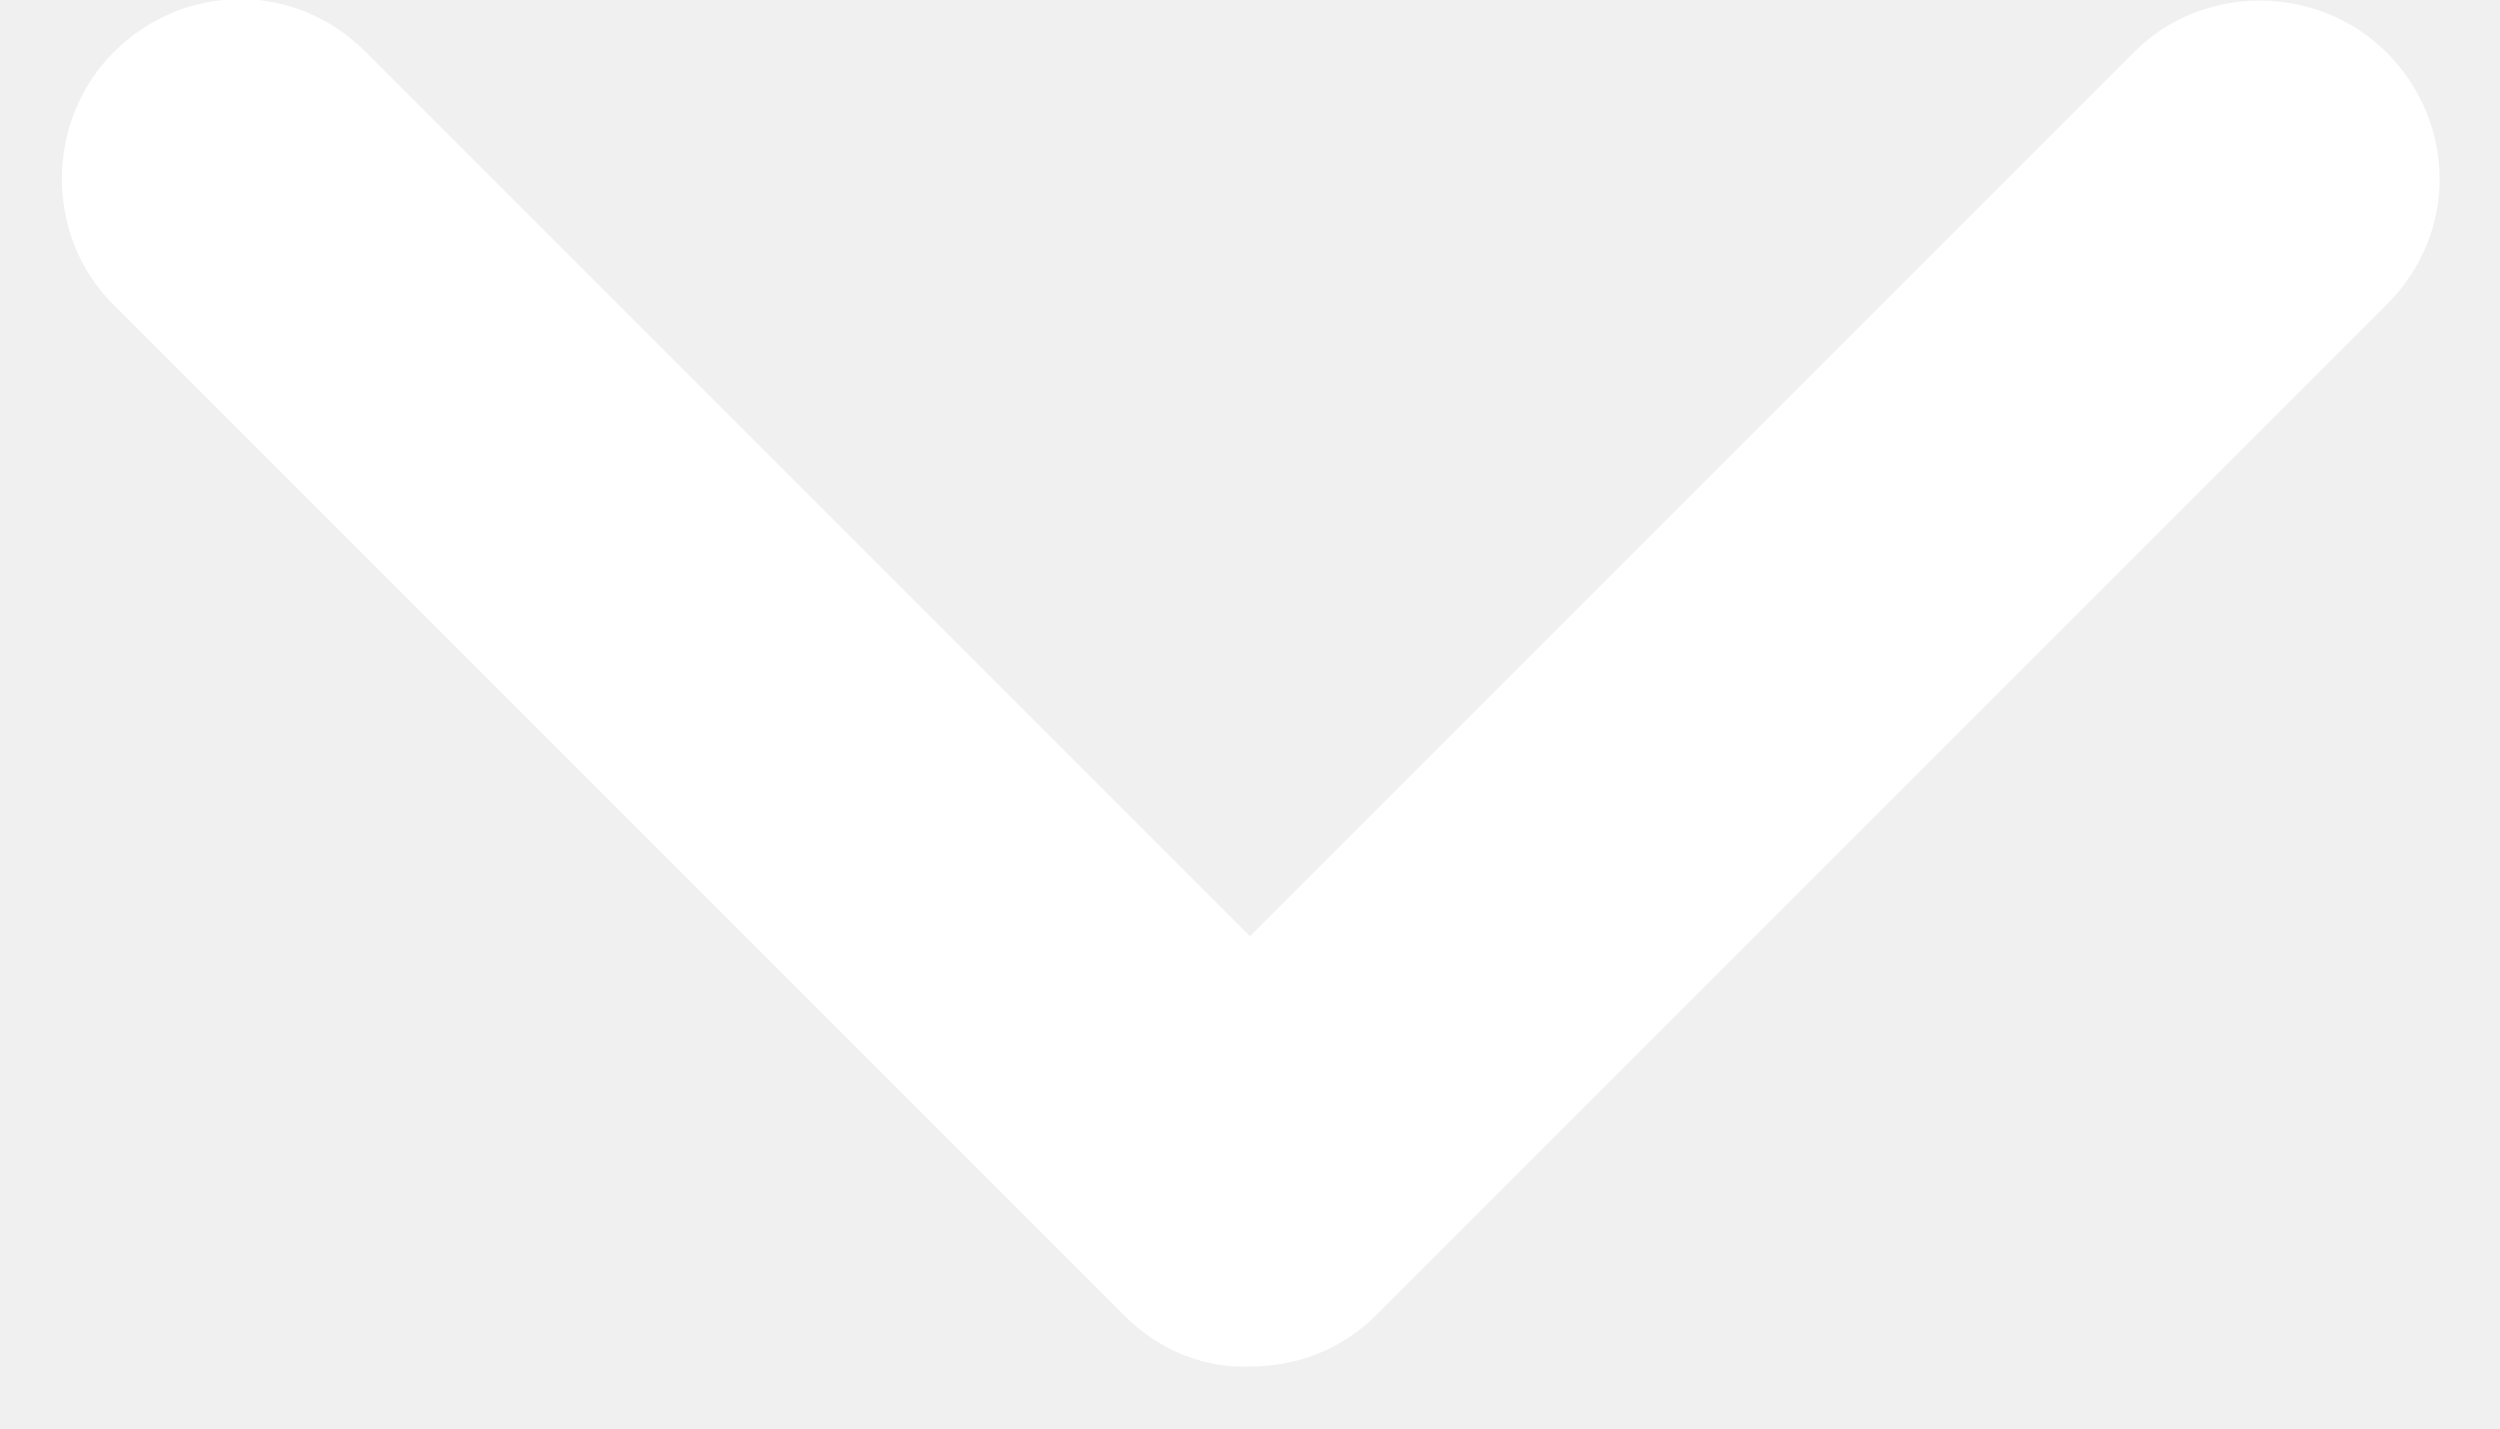
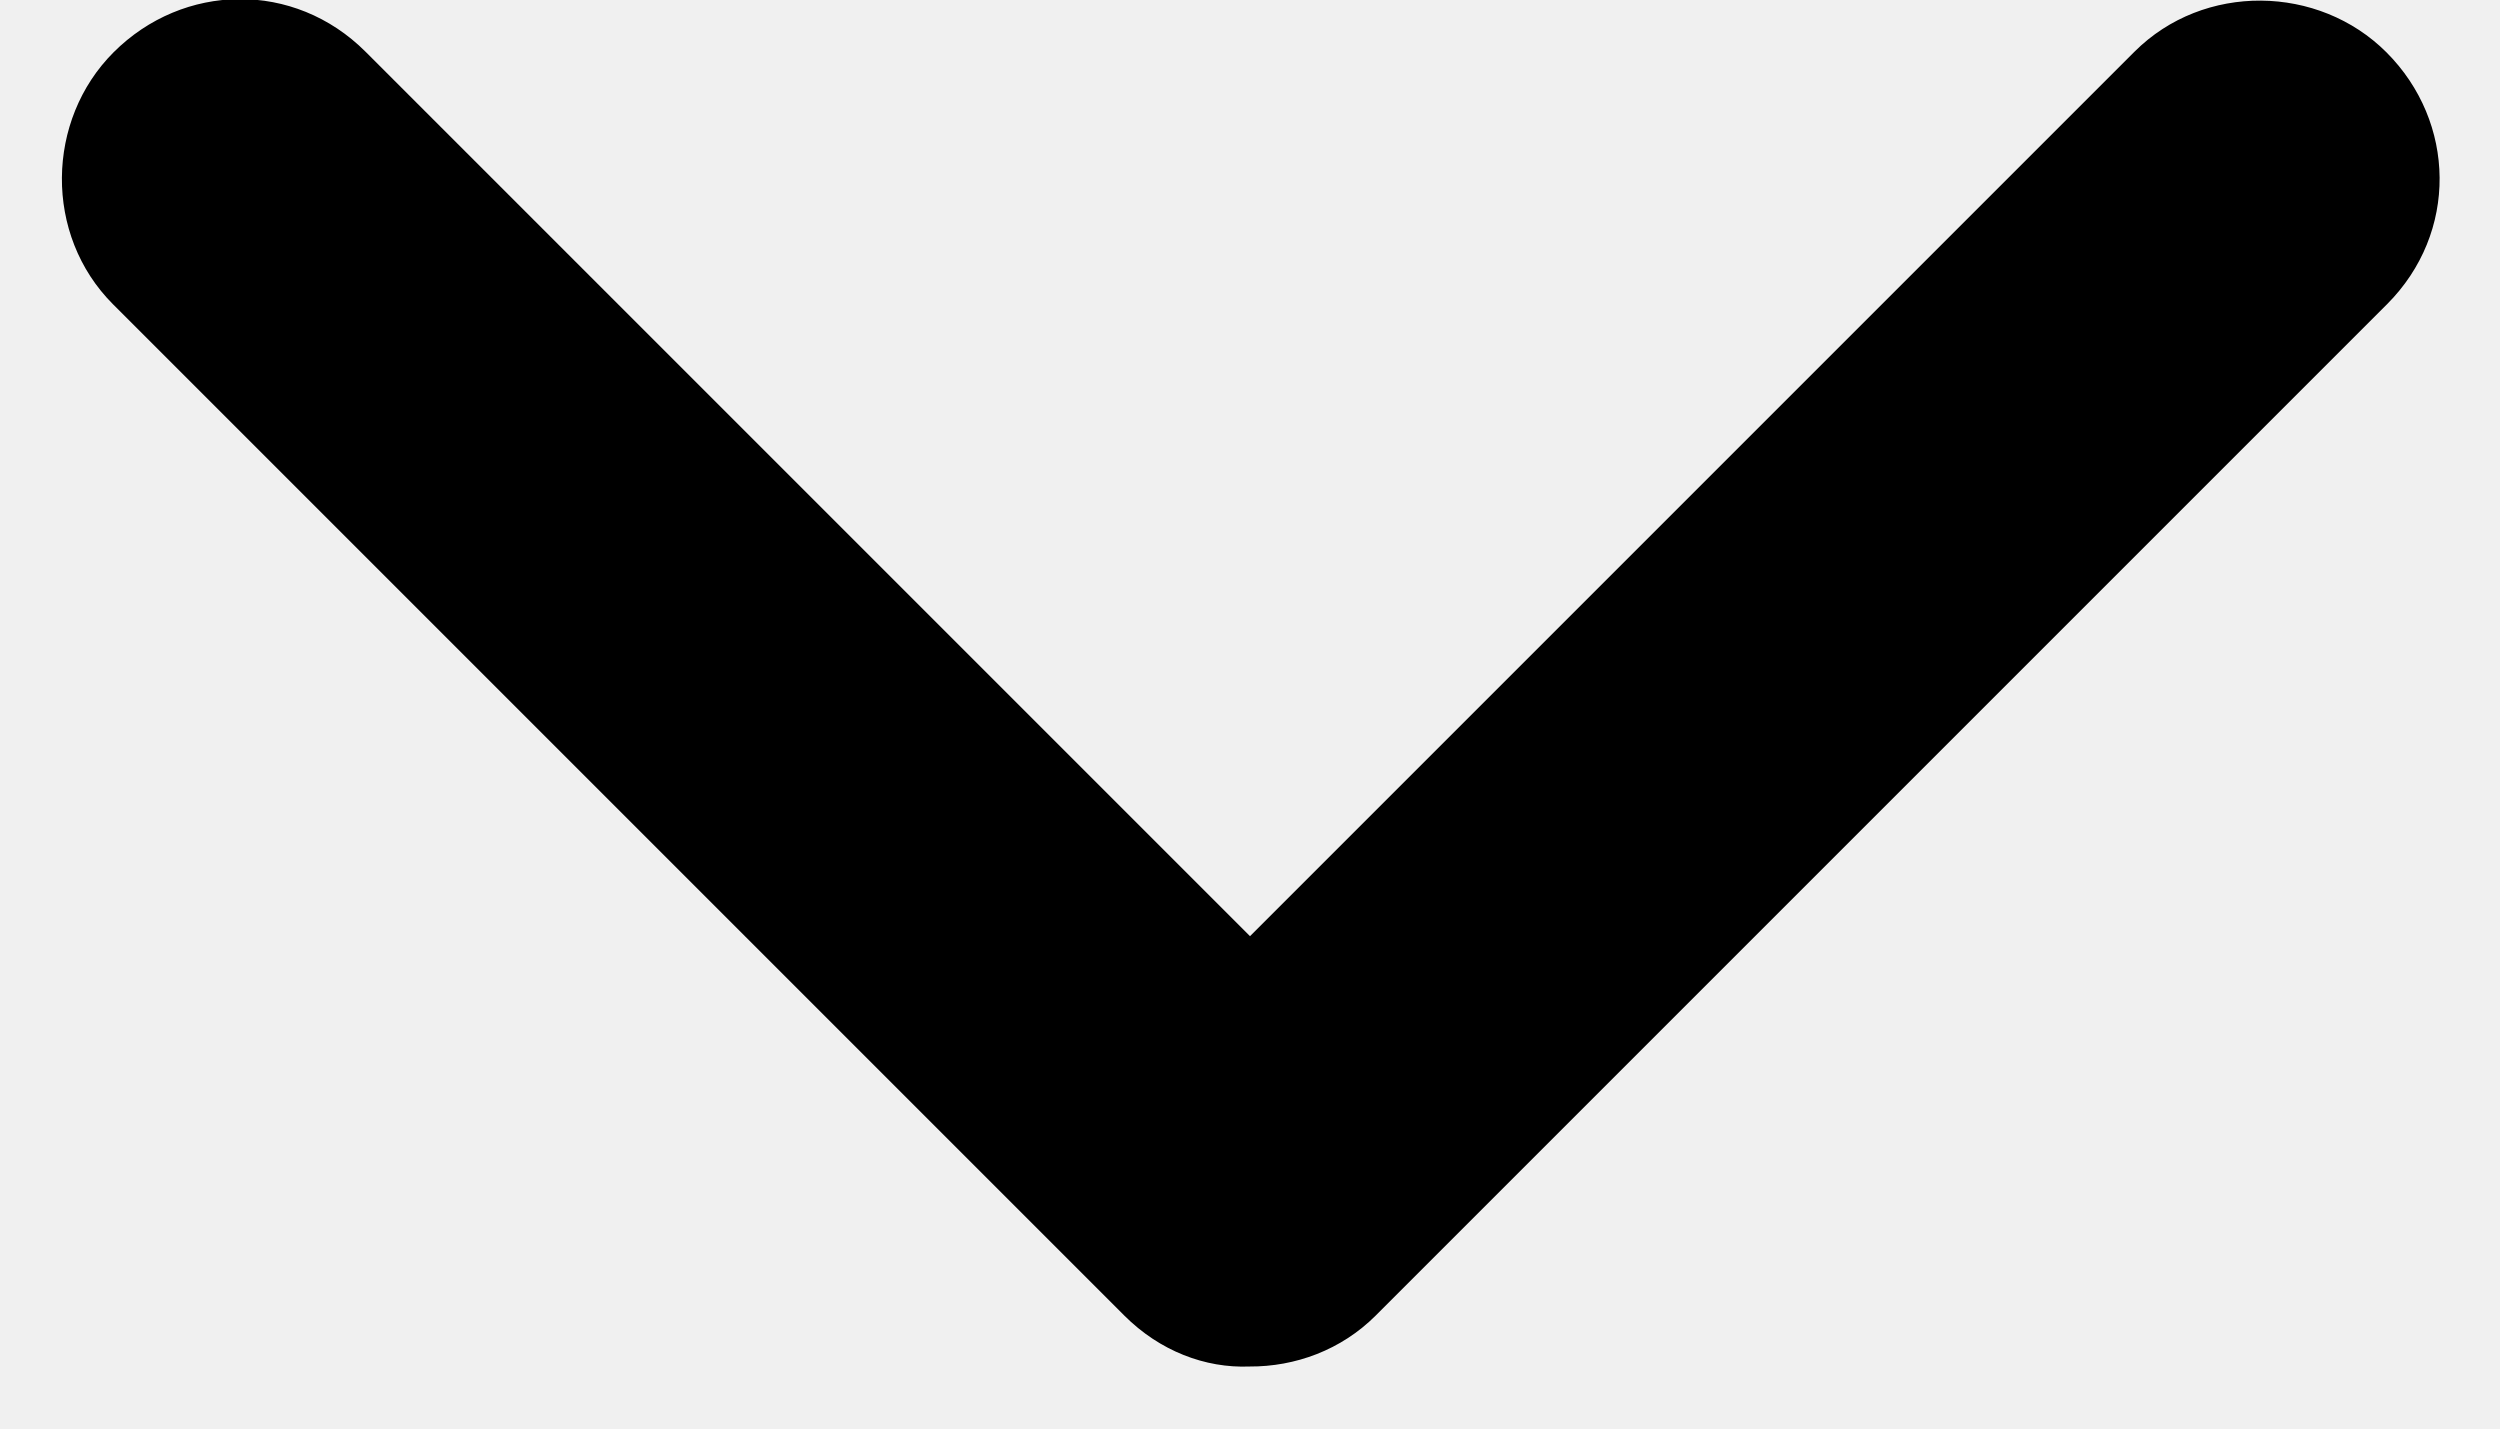
- <svg xmlns="http://www.w3.org/2000/svg" width="7px" height="4px" viewBox="0 0 7 4" version="1.1">
+ <svg xmlns="http://www.w3.org/2000/svg" viewBox="0 0 7 4" version="1.1">
  <defs />
-   <g id="Page-1" fill="white">
+   <g id="Page-1">
    <g id="teamawesome-timesheets" transform="translate(-458, -281)">
      <g id="New-time-entry" transform="translate(205, 227)">
        <g id="Select-employer" transform="translate(30, 12)">
          <g id="Select" transform="translate(1, 26)">
            <path d="M224,18 L227.502,18 C227.777,18 228,18.232 228,18.5 C228,18.776 227.785,19 227.502,19 L223.498,19 C223.361,19 223.237,18.942 223.147,18.851 C223.056,18.767 223,18.643 223,18.502 L223,14.498 C223,14.223 223.232,14 223.5,14 C223.776,14 224,14.215 224,14.498 L224,18 Z" id="Arrow" transform="translate(225.5, 16.5) rotate(-45) translate(-225.5, -16.5) " />
          </g>
        </g>
      </g>
    </g>
  </g>
</svg>
